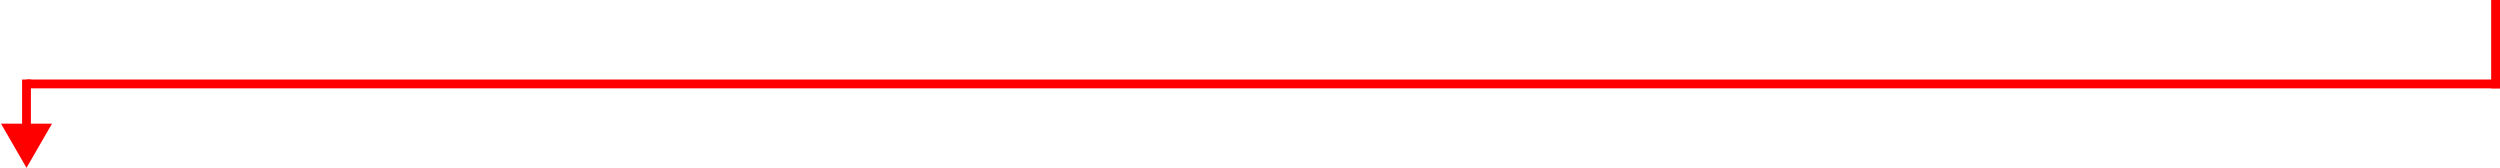
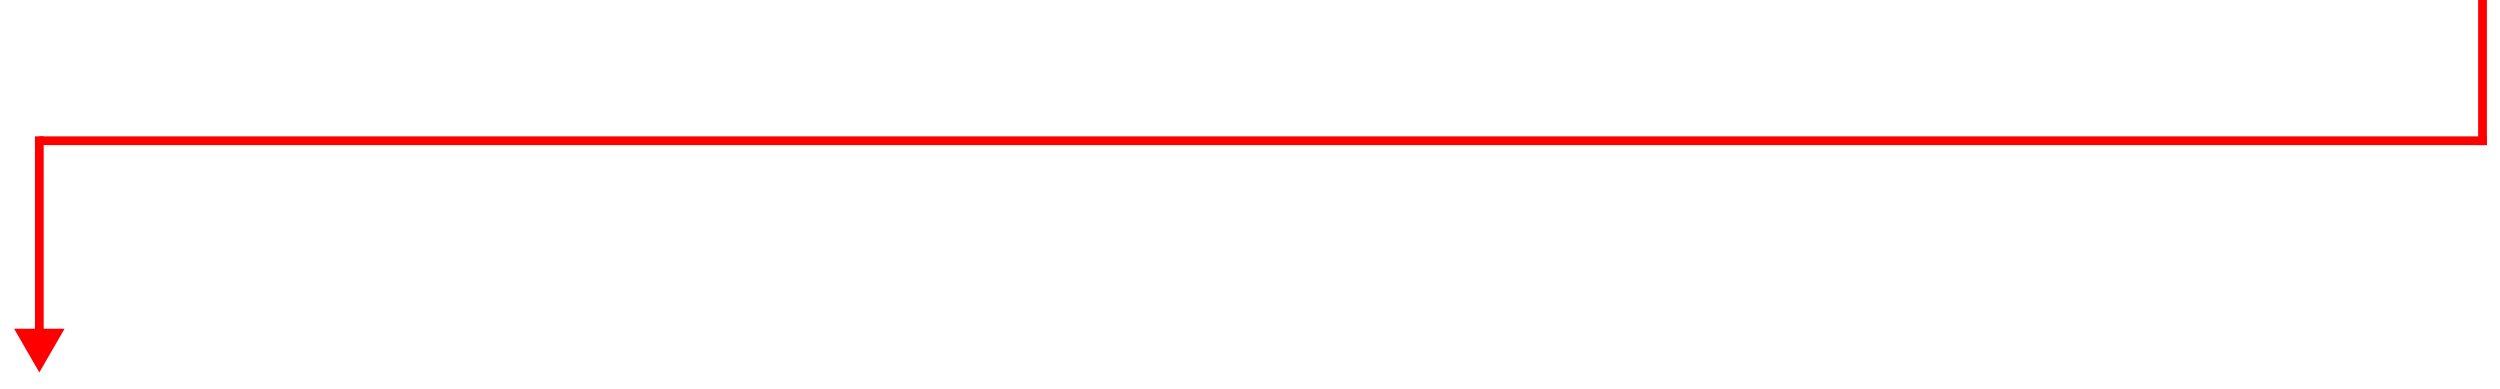
- <svg xmlns="http://www.w3.org/2000/svg" width="1415" height="95" viewBox="0 0 1415 95" fill="none">
-   <path d="M15 95L29.434 69.997L0.566 70.003L15 95ZM12.5 45.001L12.5 72.501L17.5 72.499L17.5 44.999L12.5 45.001Z" fill="#FF0000" />
-   <line x1="1415" y1="47.5" x2="15" y2="47.5" stroke="#FF0000" stroke-width="5" />
-   <line x1="1412.5" y1="50" x2="1412.5" stroke="#FF0000" stroke-width="5" />
+ <svg xmlns="http://www.w3.org/2000/svg" width="1430" height="222" viewBox="0 0 1415 222" fill="none">
+   <path d="M1415 80.5H15" stroke="#FF0000" stroke-width="5" />
+   <path d="M1412.5 83V33V0" stroke="#FF0000" stroke-width="5" />
+   <path d="M15 213.037L29.434 188.034L0.566 188.039L15 213.037ZM12.5 78.001V190.537L17.5 190.536V78L12.5 78.001Z" fill="#FF0000" />
</svg>
